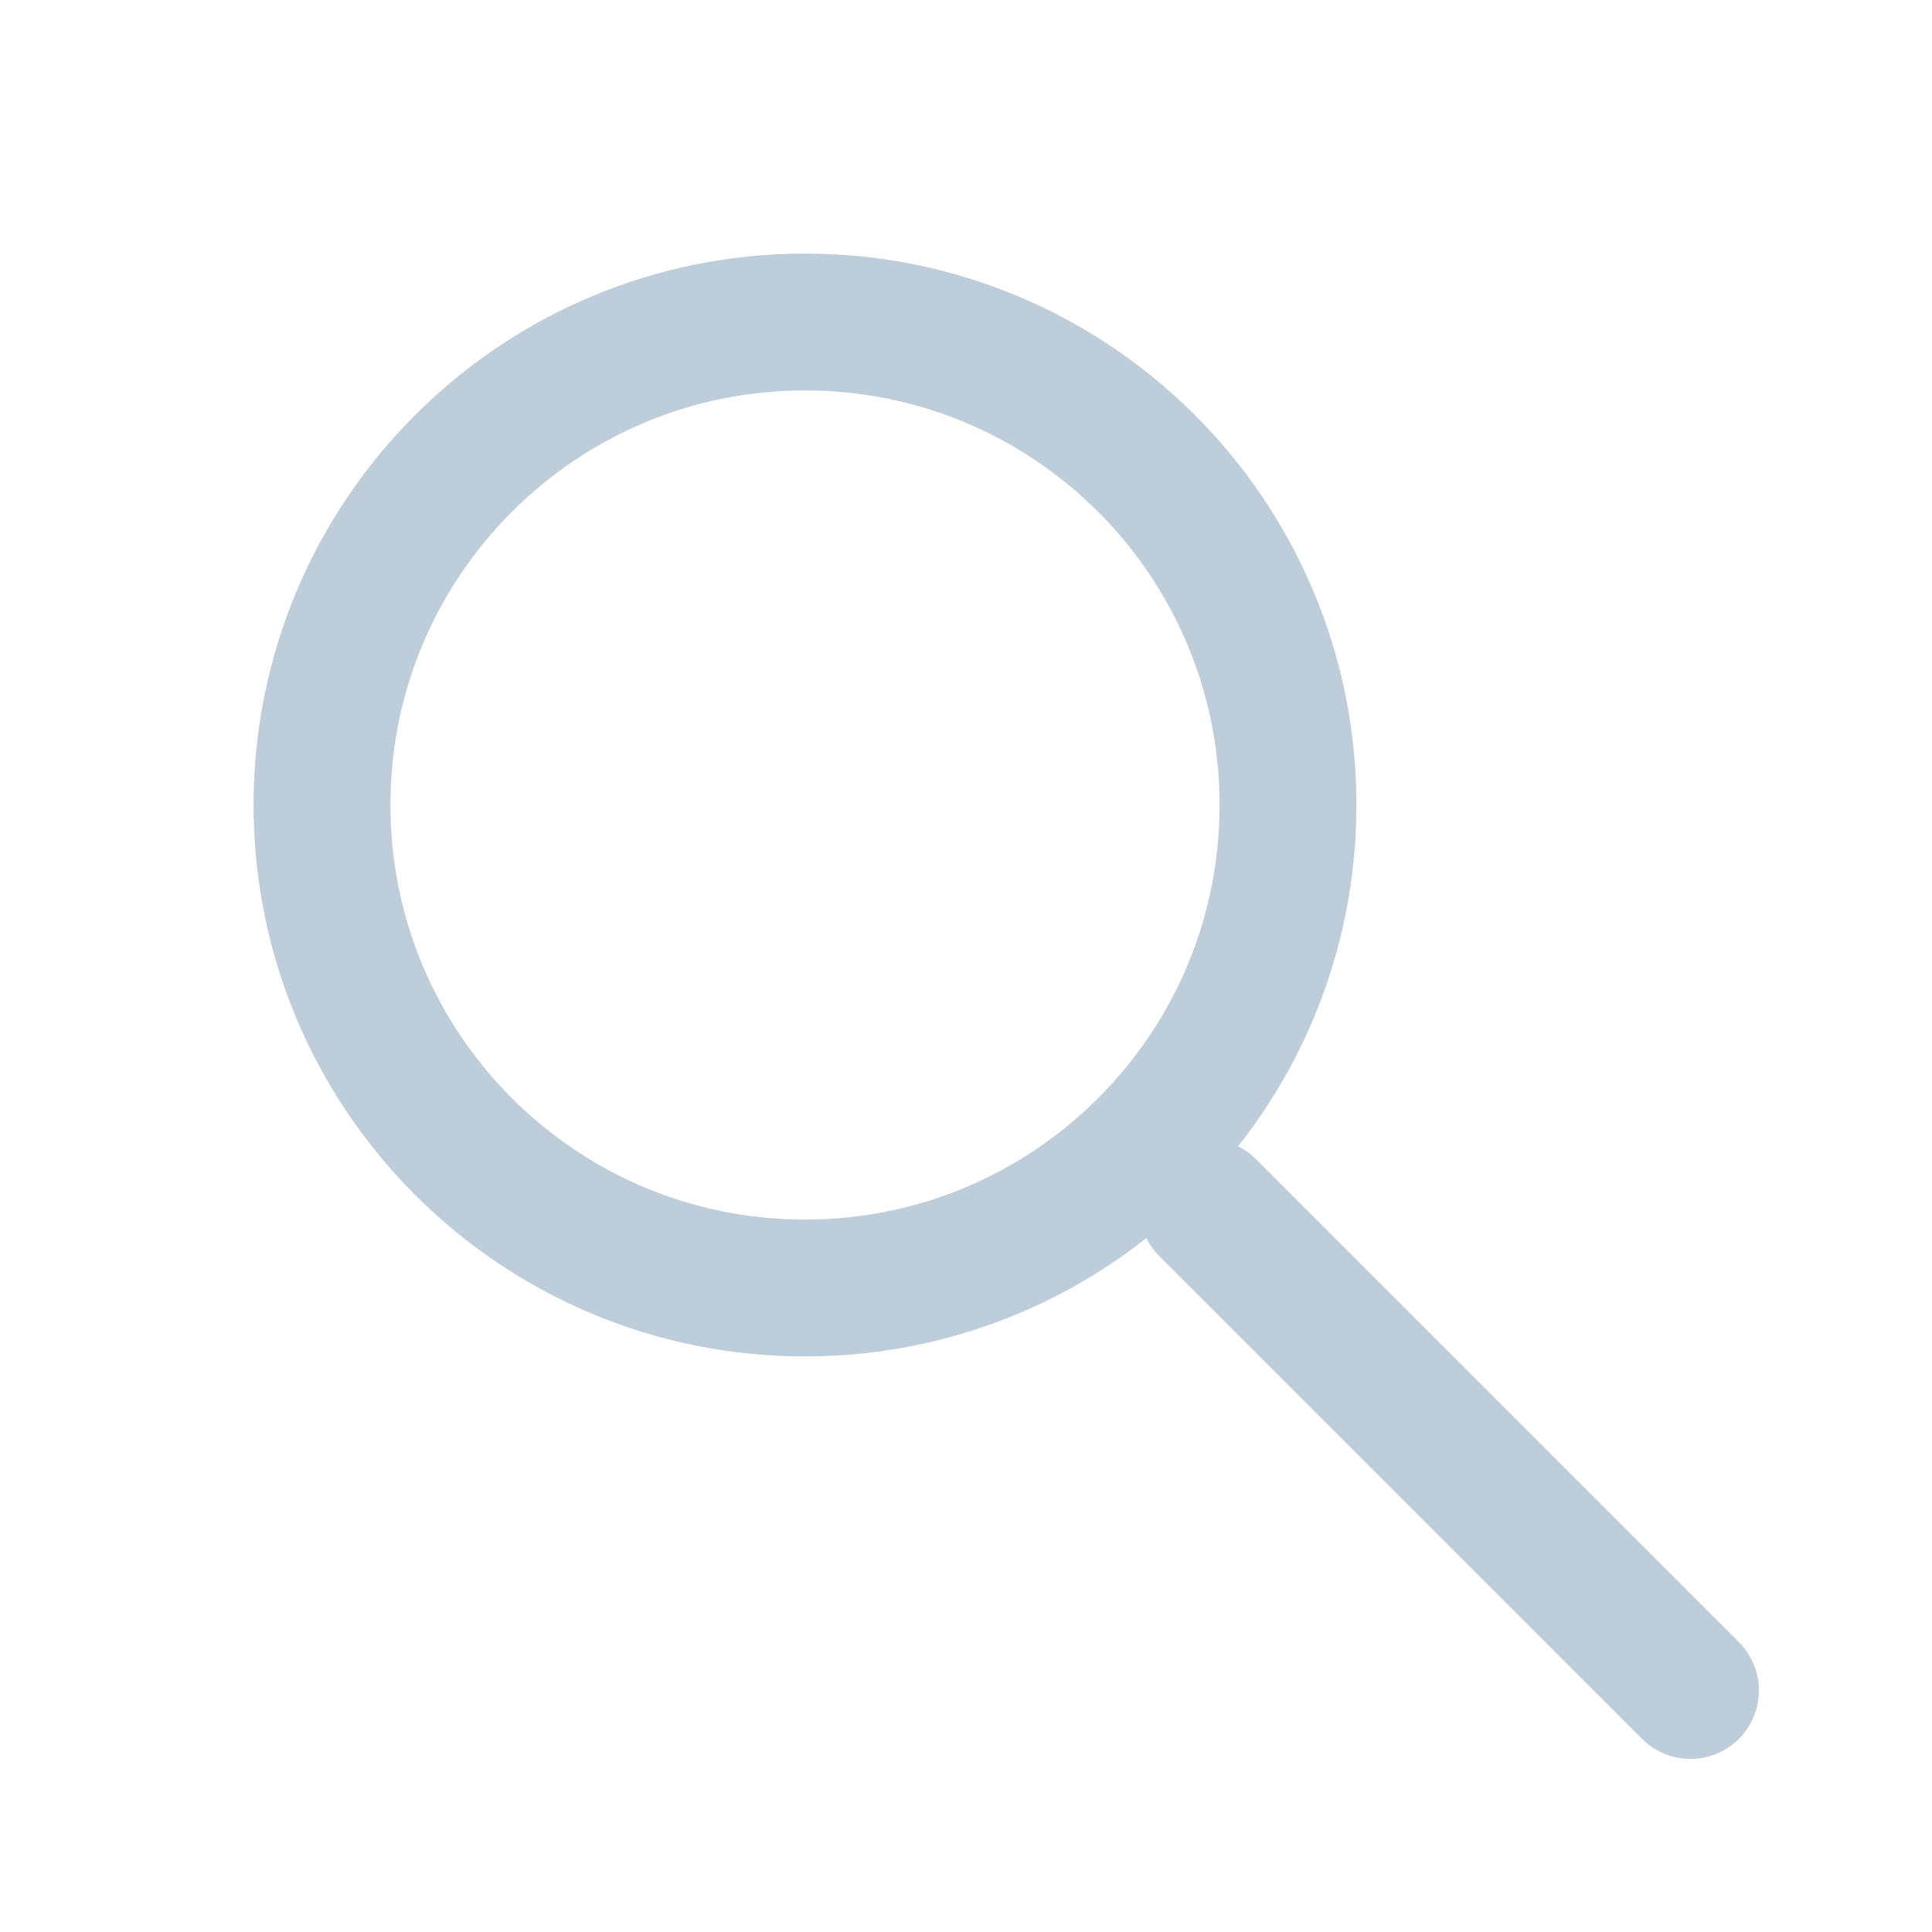
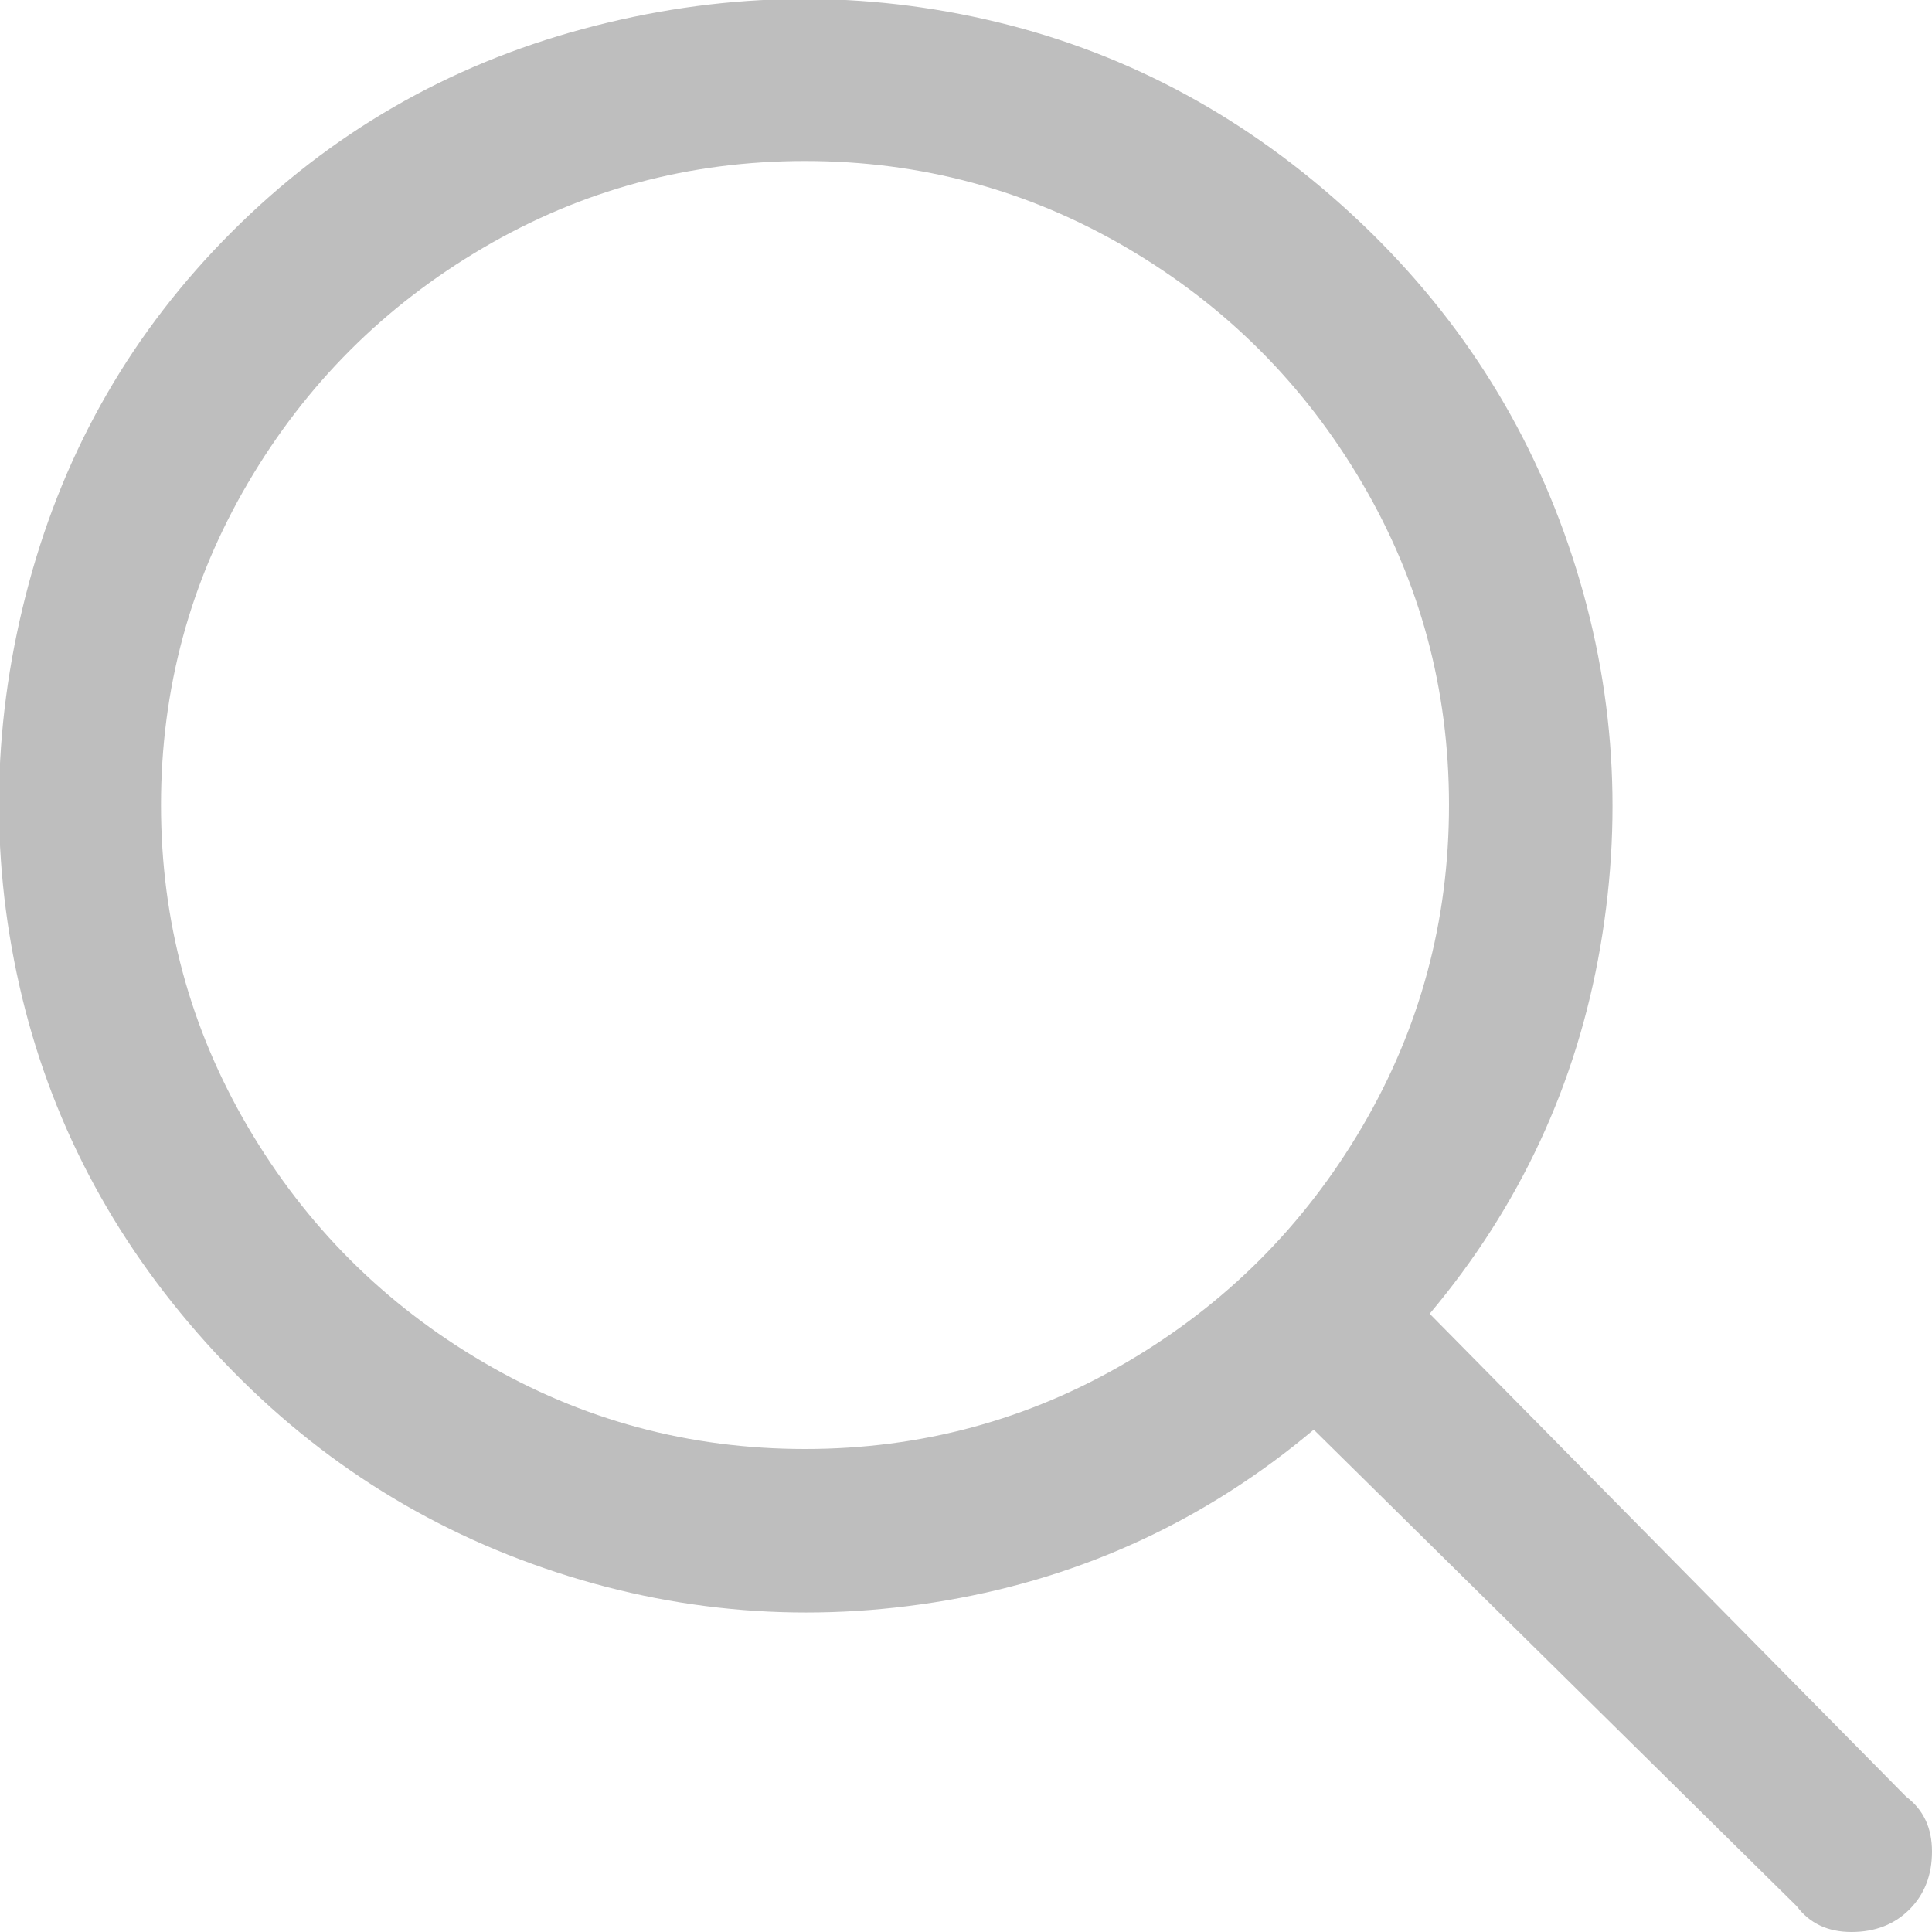
- <svg xmlns="http://www.w3.org/2000/svg" width="24" height="24" viewBox="0 0 24 24">
-   <g fill="none" stroke="#becdda" stroke-width="1.7" stroke-linecap="round" stroke-linejoin="round">
-     <circle cx="10" cy="10" r="6" />
-     <path d="m15 15 6 6" />
-   </g>
+ <svg xmlns="http://www.w3.org/2000/svg" width="24" height="24" viewBox="0 0 300 300">
+   <path fill="#bebebe" transform="translate(0 300) scale(1 -1)" d="M296 21 222 96Q243 121 248.5 153.0Q254 185 243.5 215.5Q233 246 208.5 268.0Q184 290 153.0 297.0Q122 304 90.5 295.5Q59 287 36.0 264.0Q13 241 4.5 209.5Q-4 178 3.0 147.0Q10 116 32.0 91.5Q54 67 84.5 56.5Q115 46 147.0 51.5Q179 57 204 78L279 4Q282 0 287.5 0.0Q293 0 296.5 3.5Q300 7 300.0 12.5Q300 18 296 21ZM125 75Q98 75 75.0 88.5Q52 102 38.5 125.0Q25 148 25.0 175.0Q25 202 38.5 225.0Q52 248 75.0 261.5Q98 275 125.0 275.0Q152 275 175.0 261.5Q198 248 211.5 225.0Q225 202 225.0 175.0Q225 148 211.5 125.0Q198 102 175.0 88.5Q152 75 125 75Z" />
</svg>
